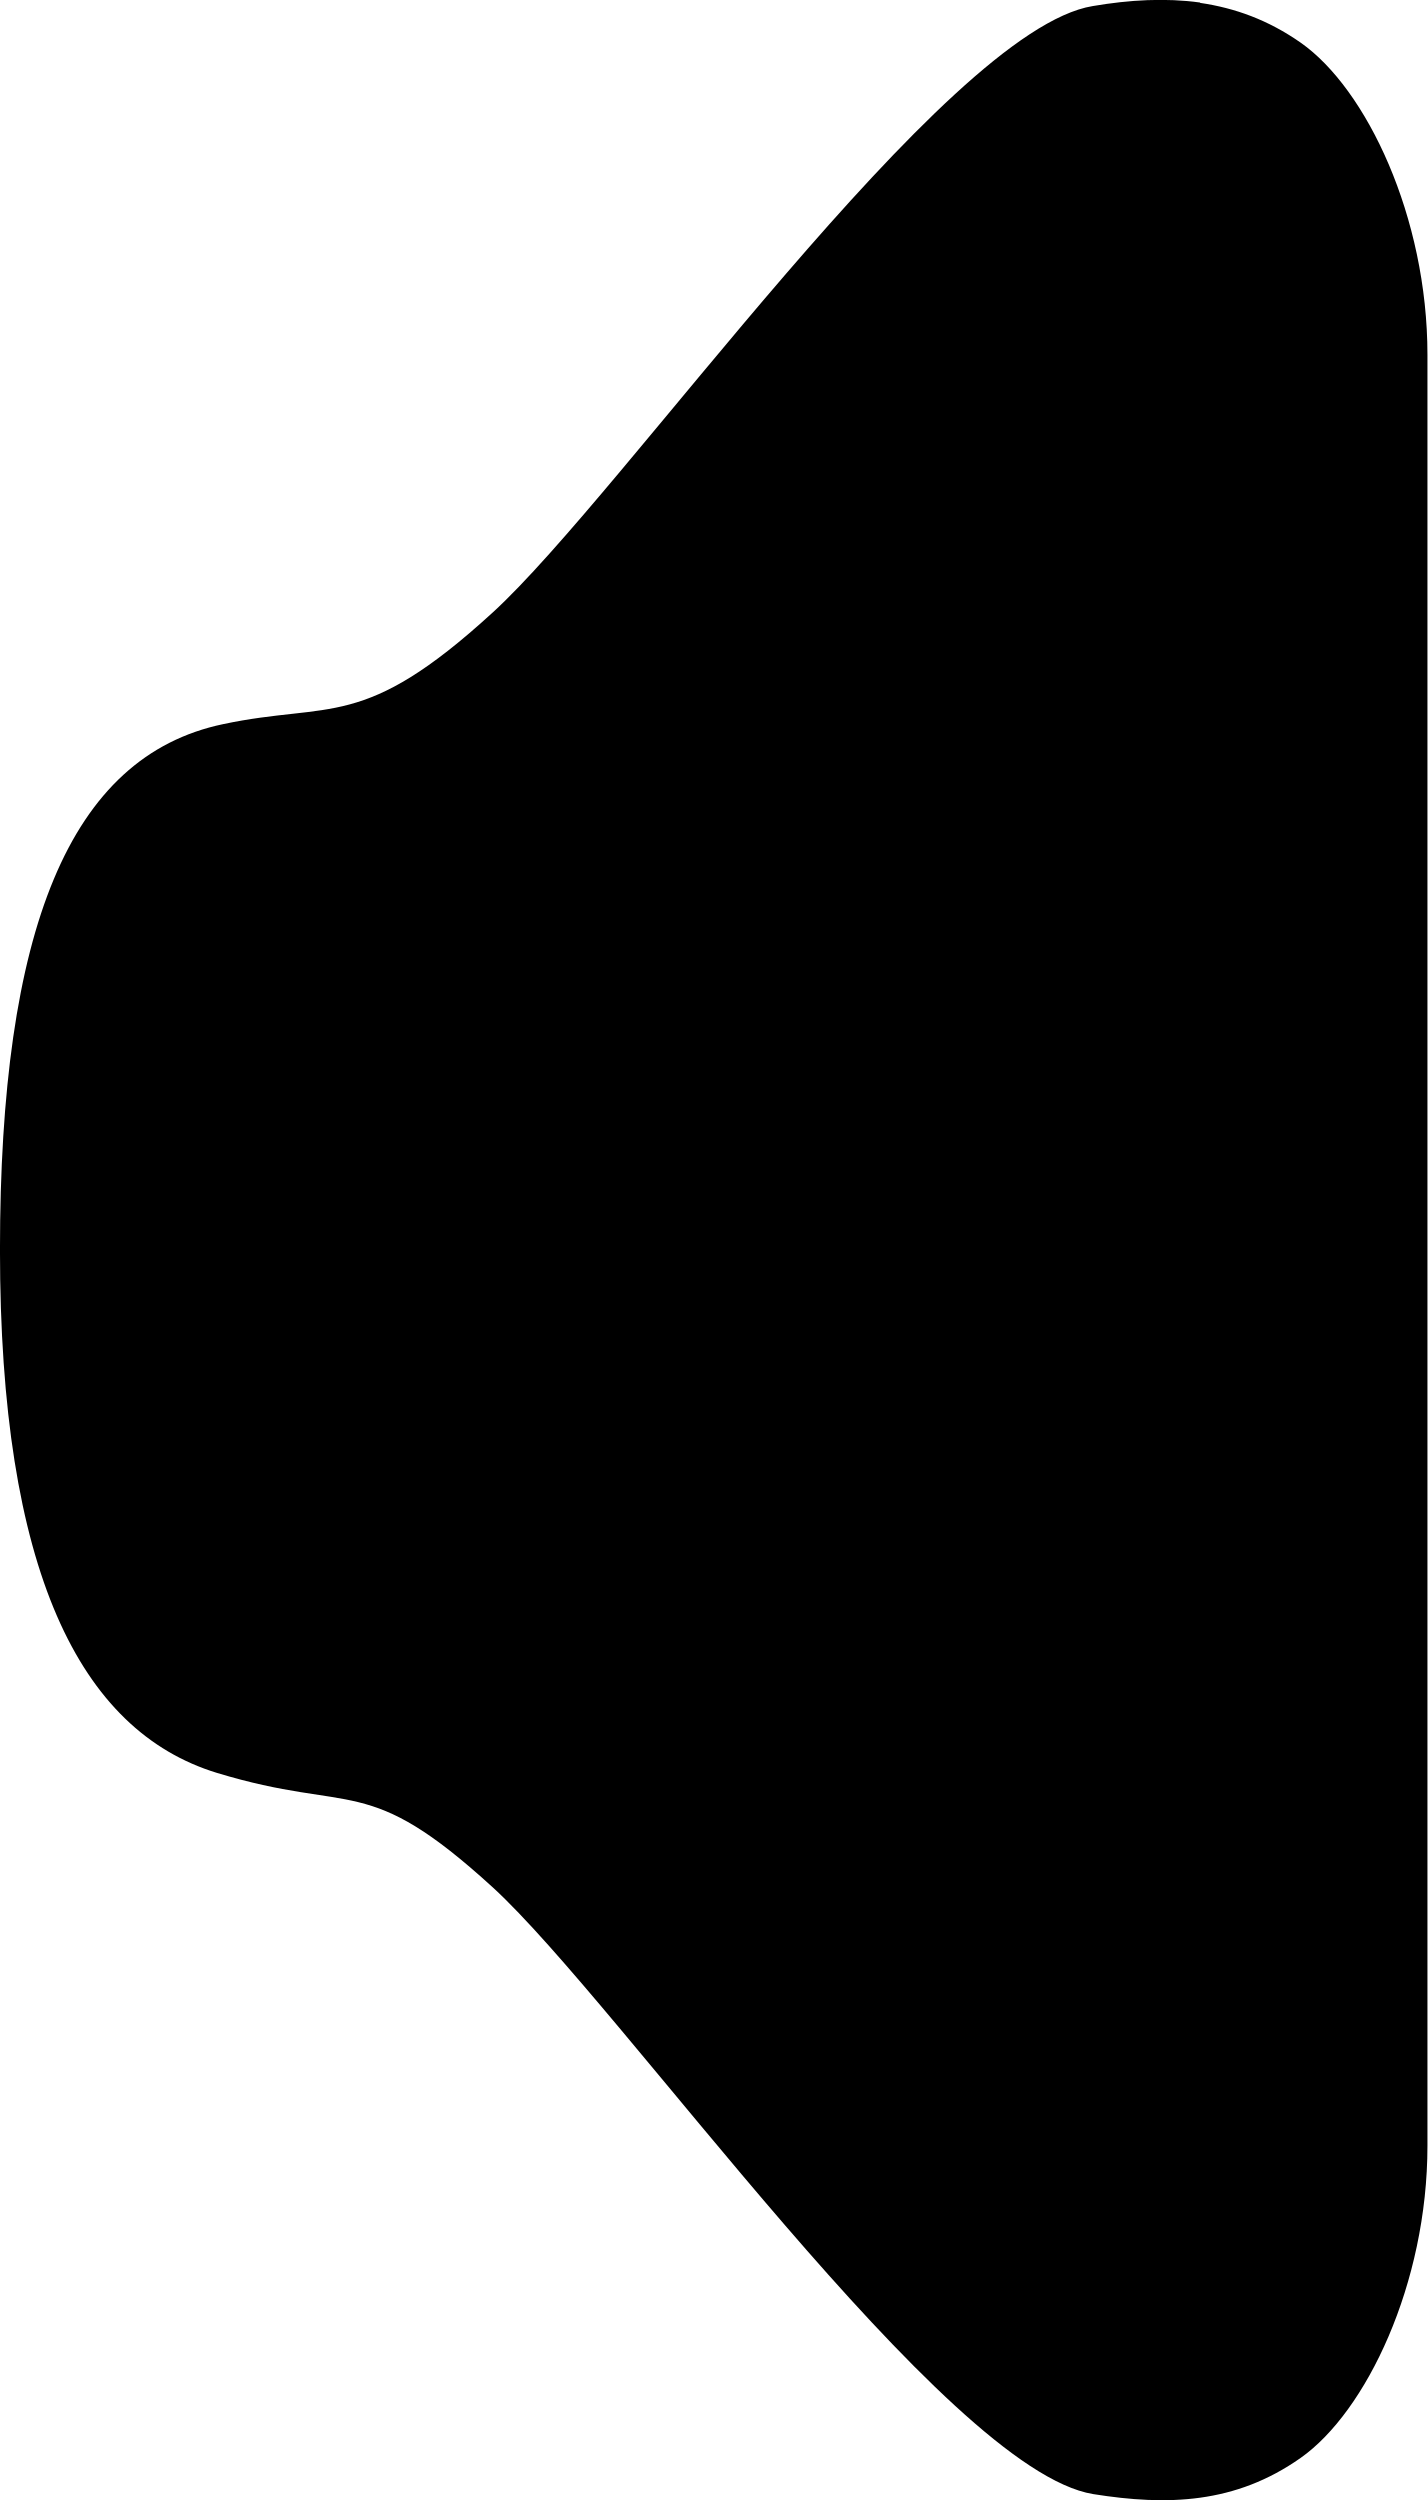
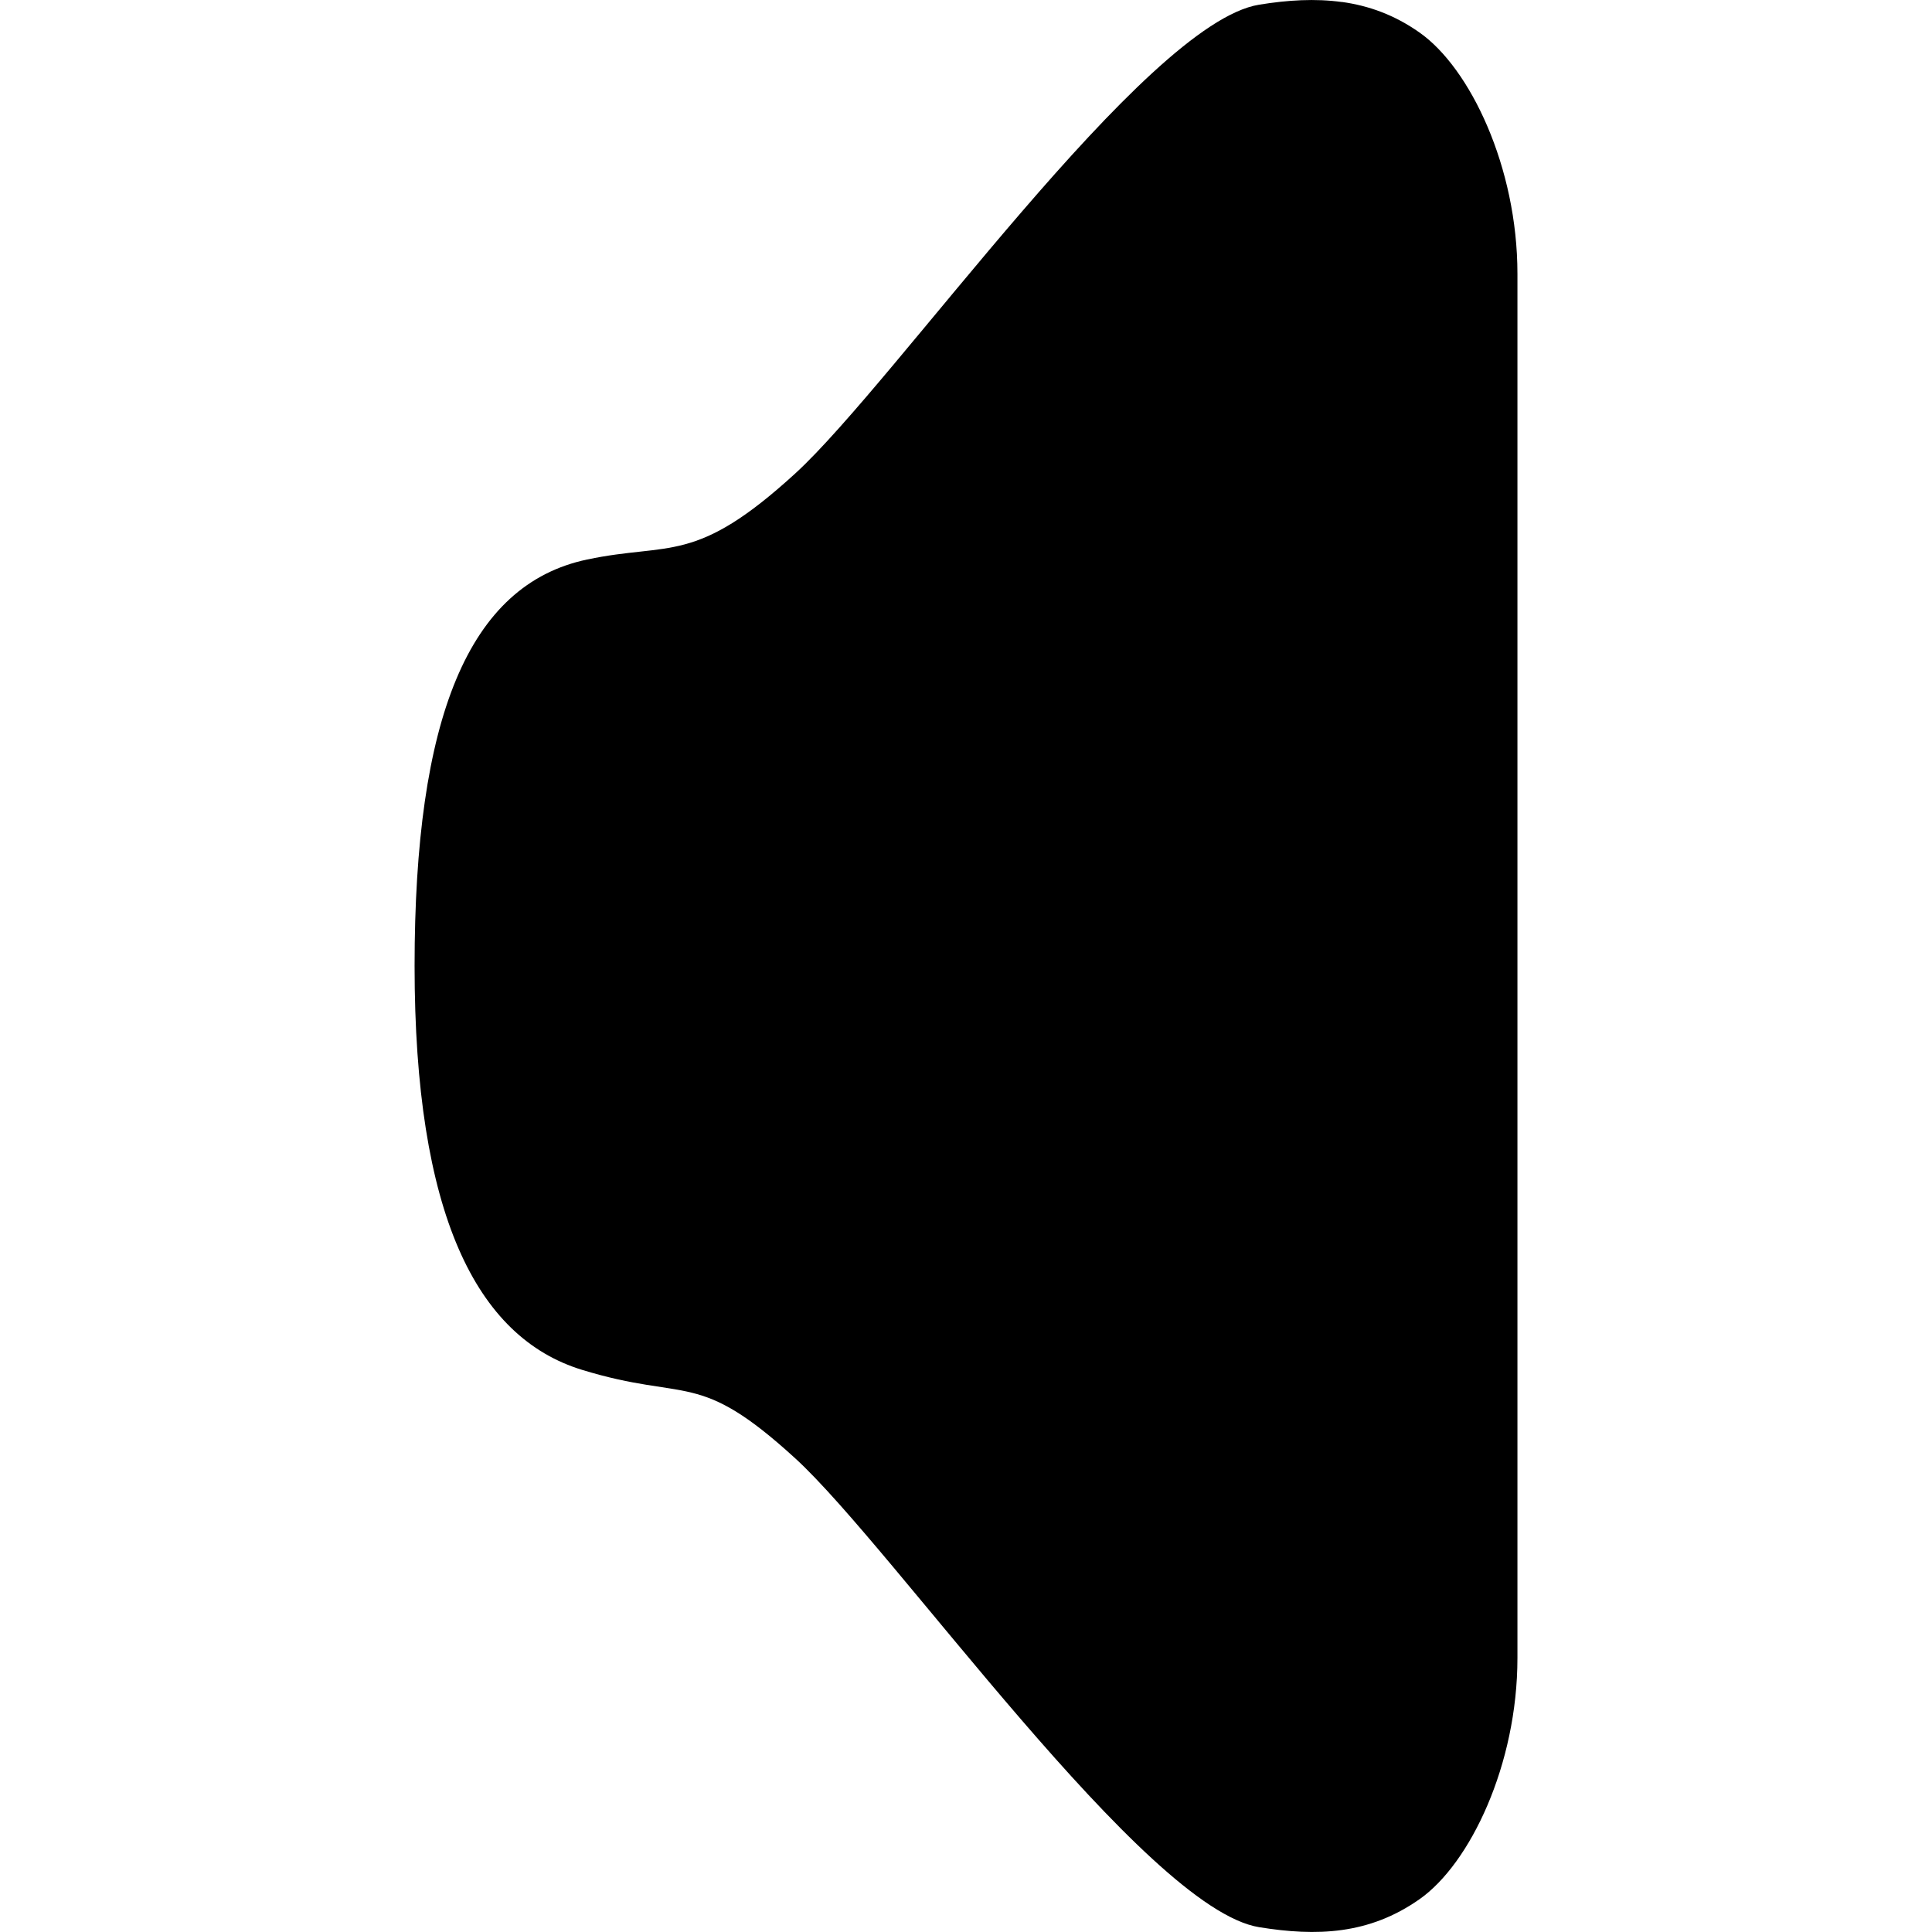
- <svg xmlns="http://www.w3.org/2000/svg" width="13.7" height="24" version="1.1" viewBox="0 0 3.625 6.35">
-   <g transform="translate(.30093 .2112)">
-     <path id="core-a" d="m2.747-0.205c-0.087-0.012-0.178-0.007-0.272 0.009-0.376 0.061-1.194 1.239-1.525 1.541-0.33 0.302-0.41 0.225-0.684 0.283-0.391 0.082-0.567 0.522-0.567 1.336s0.202 1.221 0.551 1.328c0.349 0.106 0.378-0.004 0.701 0.291 0.322 0.295 1.149 1.48 1.525 1.541 0.188 0.03 0.361 0.025 0.527-0.092 0.166-0.117 0.322-0.442 0.322-0.793v-4.549c-2e-7 -0.35-0.155-0.676-0.322-0.793-0.083-0.058-0.167-0.088-0.255-0.101z" style="color-rendering:auto;color:#000000;dominant-baseline:auto;font-feature-settings:normal;font-variant-alternates:normal;font-variant-caps:normal;font-variant-east-asian:normal;font-variant-ligatures:normal;font-variant-numeric:normal;font-variant-position:normal;font-variation-settings:normal;image-rendering:auto;inline-size:0;isolation:auto;mix-blend-mode:normal;shape-margin:0;shape-padding:0;shape-rendering:auto;solid-color:#000000;stop-color:#000000;text-decoration-color:#000000;text-decoration-line:none;text-decoration-style:solid;text-indent:0;text-orientation:mixed;text-transform:none;white-space:normal" />
+ <svg xmlns="http://www.w3.org/2000/svg" id="Corea" width="24" height="24" version="1.1" viewBox="0 0 13.7 24">
+   <g transform="translate(.11715 1.8683)">
+     <path id="Shape" d="m11.403-1.843c-0.331-0.046-0.673-0.025-1.029 0.033-1.421 0.23-4.514 4.681-5.762 5.823-1.248 1.142-1.551 0.851-2.585 1.069-1.479 0.311-2.144 1.974-2.144 5.049 0 3.076 0.763 4.615 2.082 5.018 1.318 0.403 1.43-0.014 2.648 1.1 1.218 1.114 4.341 5.594 5.762 5.823 0.711 0.115 1.364 0.094 1.992-0.348 0.628-0.441 1.216-1.672 1.216-2.997v-17.194c-1e-6 -1.325-0.588-2.556-1.216-2.997-0.314-0.221-0.633-0.334-0.964-0.38z" style="color:#000000;stroke-width:3.78" />
  </g>
</svg>
